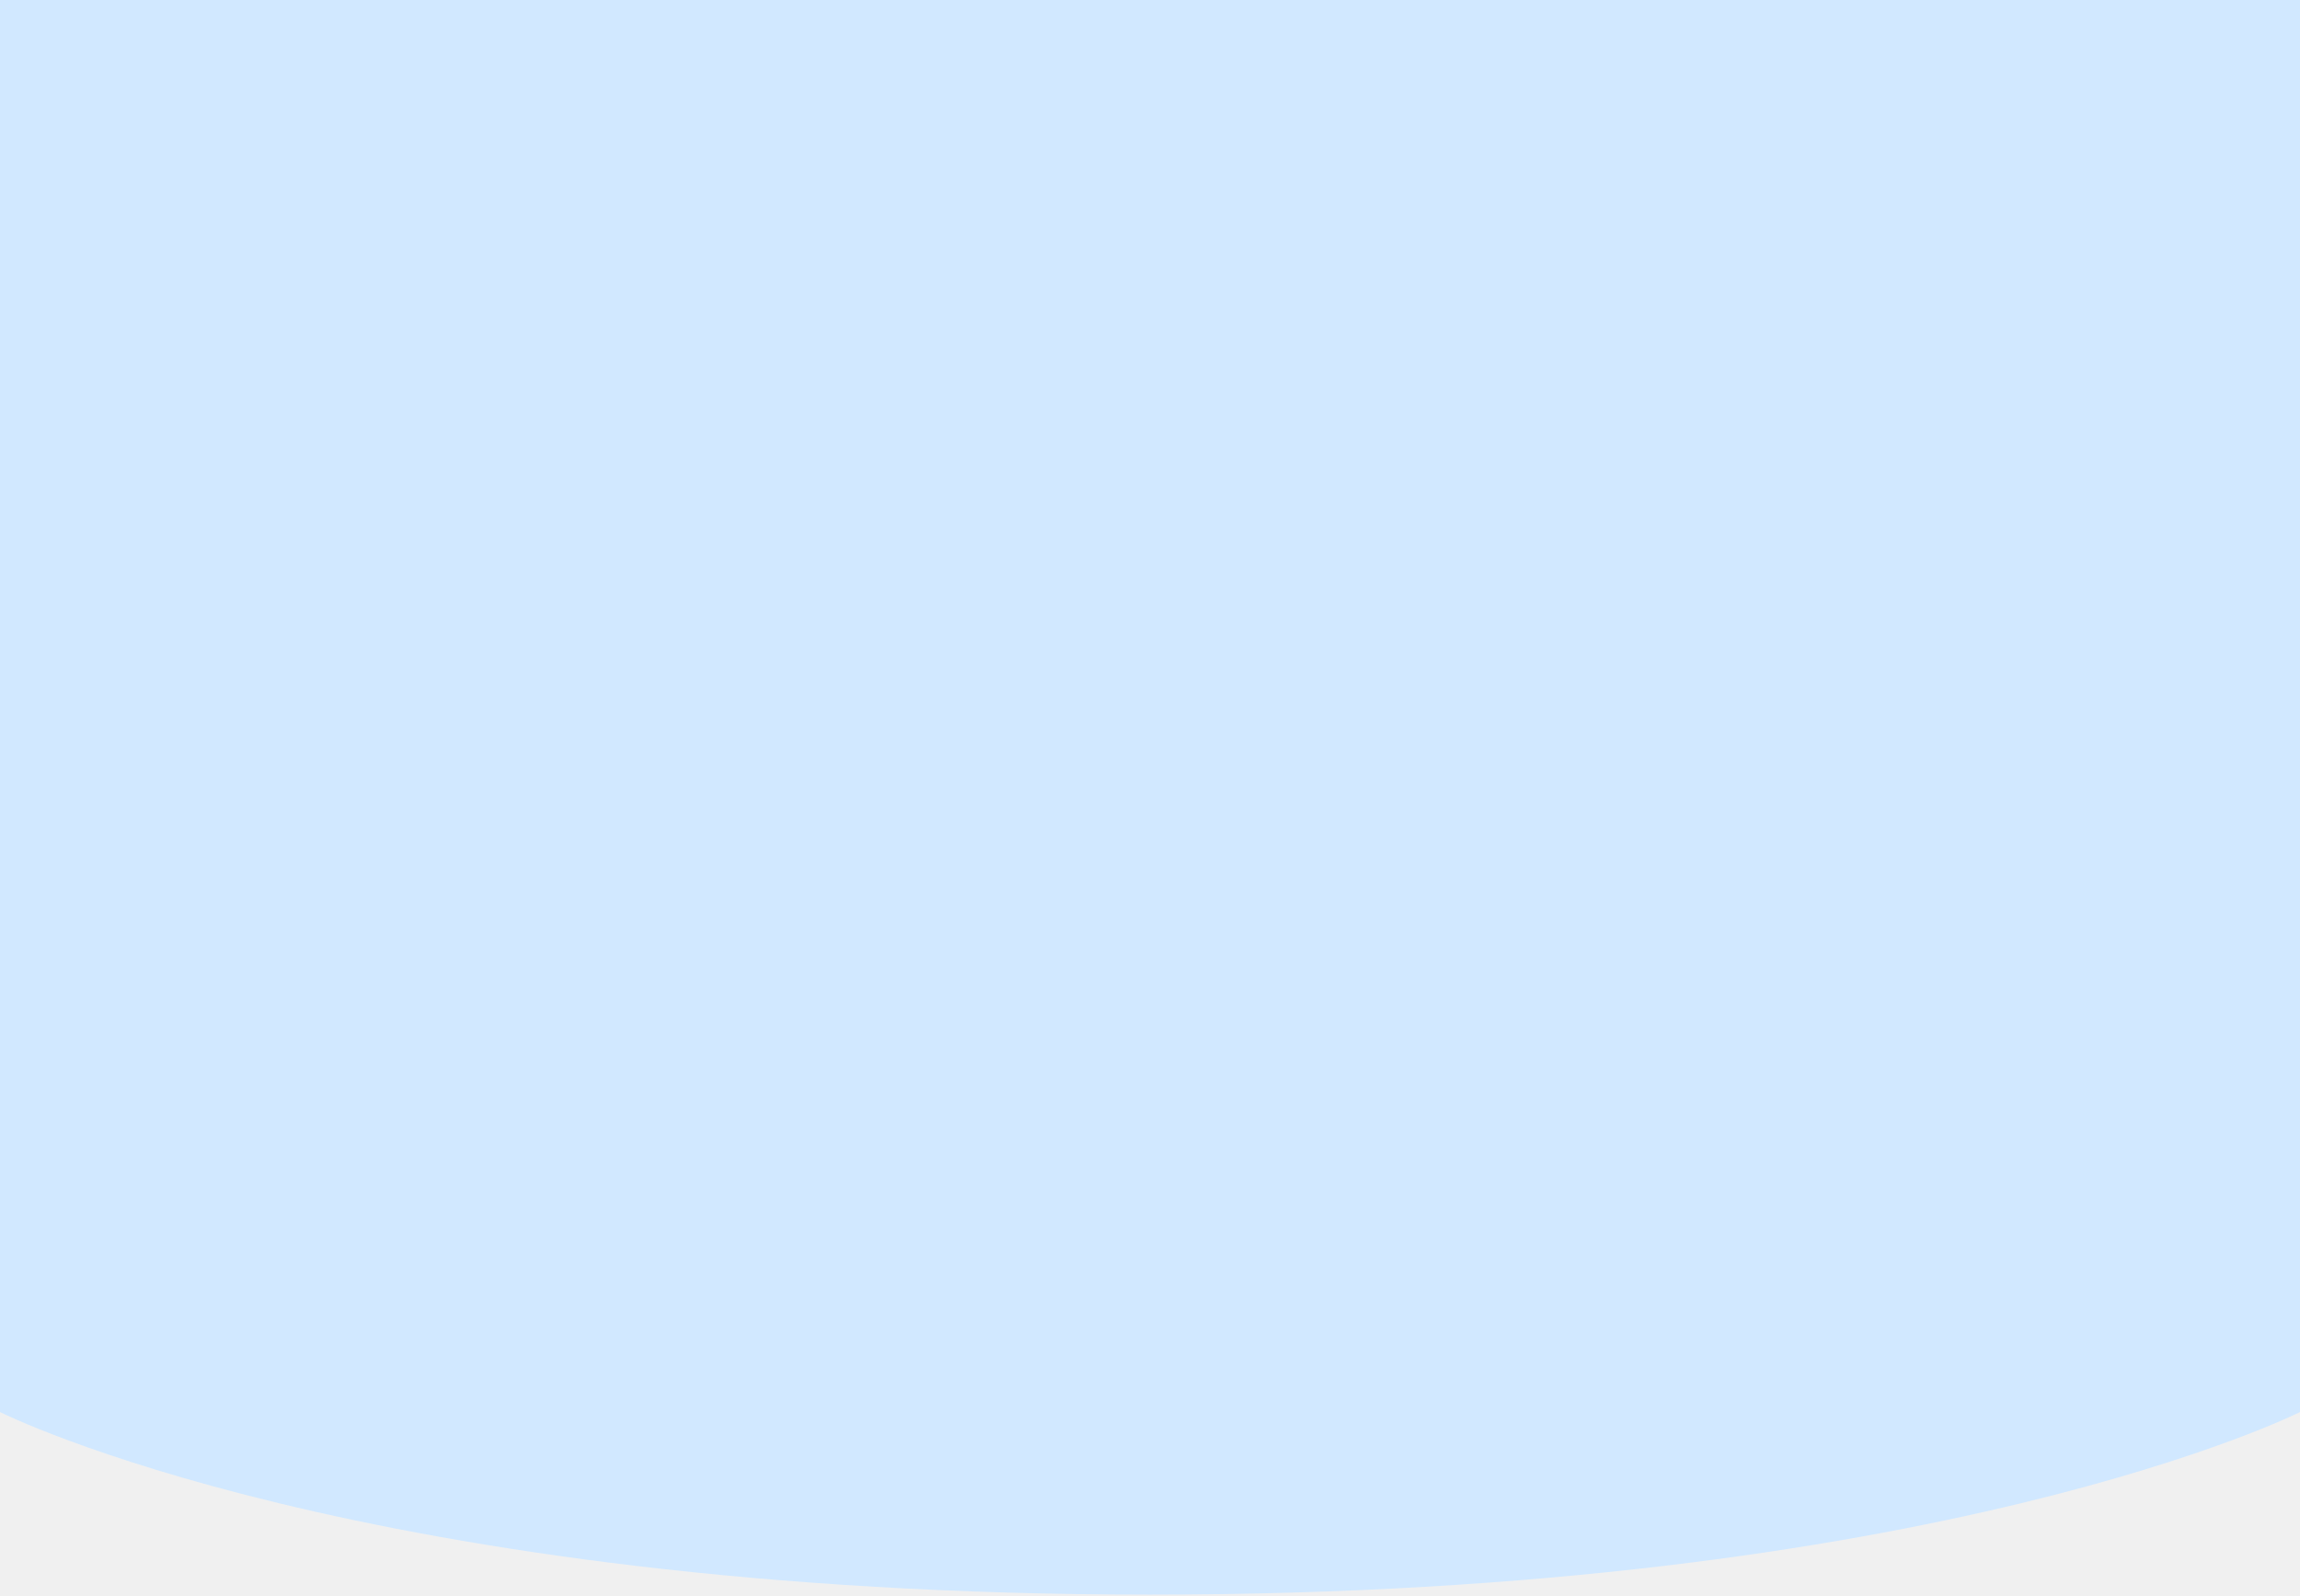
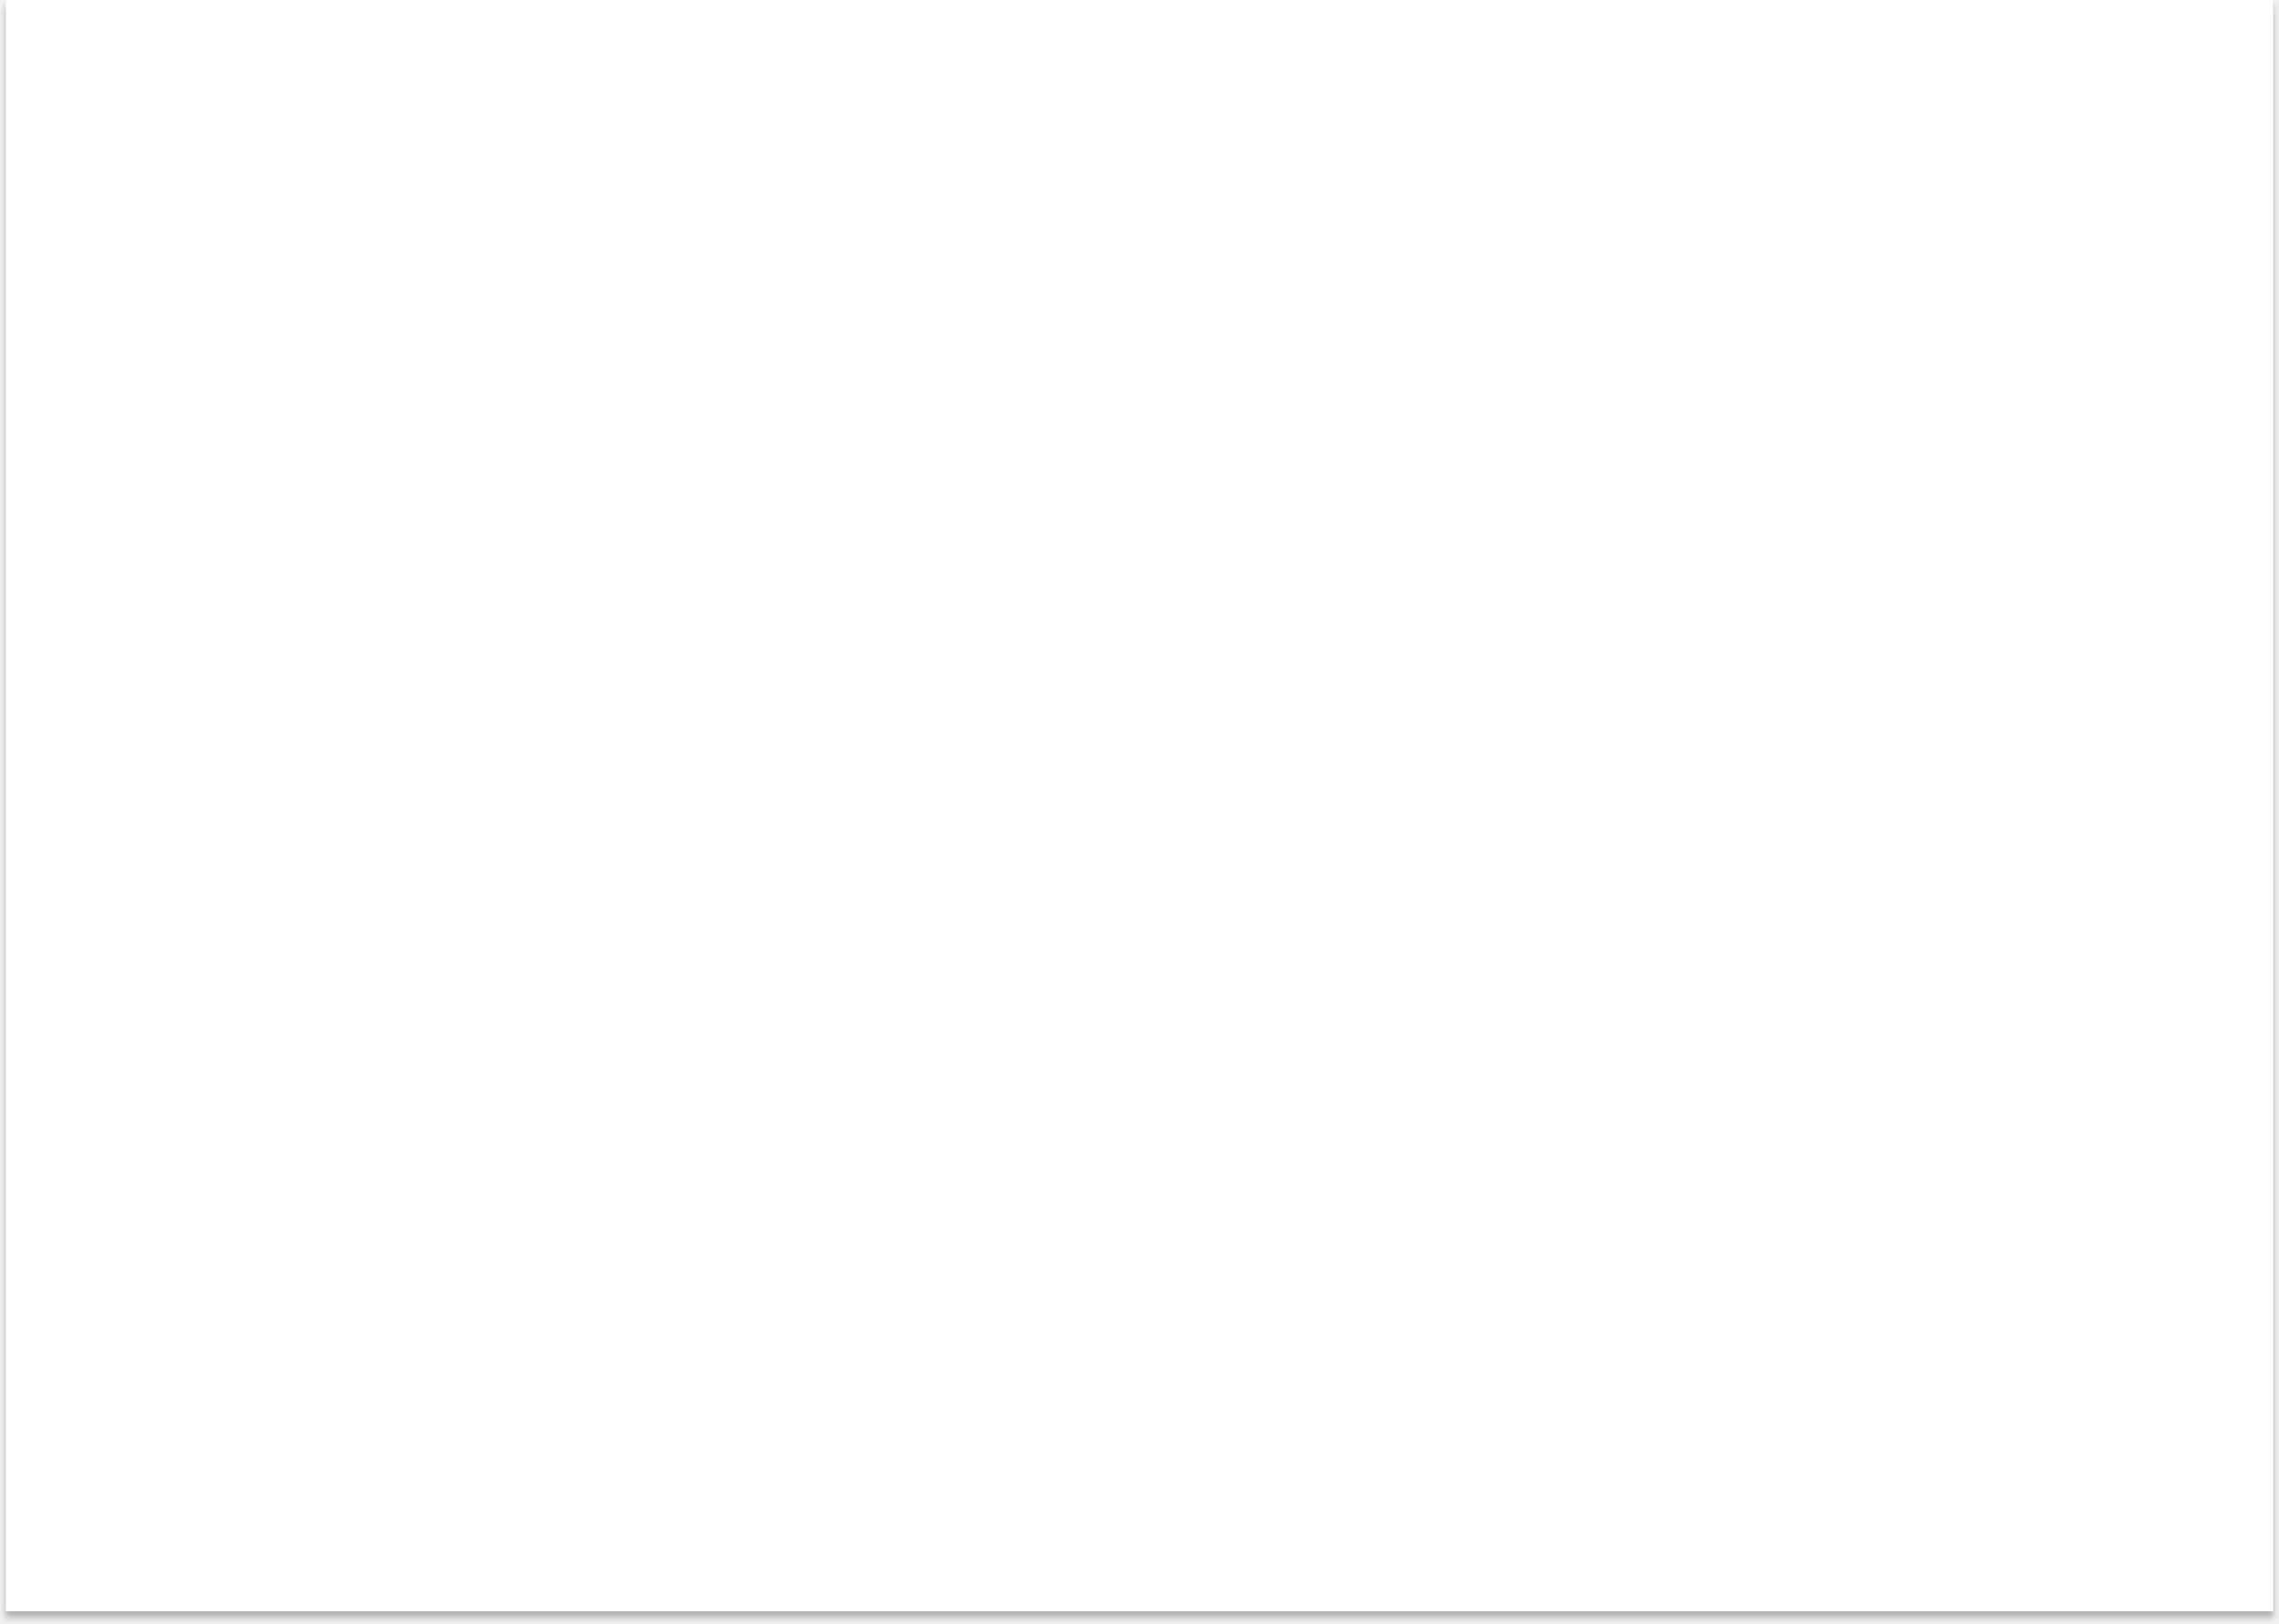
- <svg xmlns="http://www.w3.org/2000/svg" width="1440" height="999" viewBox="0 0 1440 999" fill="none">
-   <path d="M0 0H1440V884.182C1440 884.182 1213.5 998.5 720 998.5C226.5 998.5 0 884.182 0 884.182V0Z" fill="#D1E8FF" />
+ <svg xmlns="http://www.w3.org/2000/svg" width="1448" height="1032" viewBox="0 0 1448 1032" fill="none">
+   <g filter="url(#filter0_d_158_107)">
+     <path d="M4 0H1444V1024H4V0Z" fill="white" />
+   </g>
+   <defs>
+     <filter id="filter0_d_158_107" x="0" y="0" width="1448" height="1032" filterUnits="userSpaceOnUse" color-interpolation-filters="sRGB">
+       <feFlood flood-opacity="0" result="BackgroundImageFix" />
+       <feColorMatrix in="SourceAlpha" type="matrix" values="0 0 0 0 0 0 0 0 0 0 0 0 0 0 0 0 0 0 127 0" result="hardAlpha" />
+       <feOffset dy="4" />
+       <feGaussianBlur stdDeviation="2" />
+       <feComposite in2="hardAlpha" operator="out" />
+       <feColorMatrix type="matrix" values="0 0 0 0 0 0 0 0 0 0 0 0 0 0 0 0 0 0 0.25 0" />
+       <feBlend mode="normal" in2="BackgroundImageFix" result="effect1_dropShadow_158_107" />
+       <feBlend mode="normal" in="SourceGraphic" in2="effect1_dropShadow_158_107" result="shape" />
+     </filter>
+   </defs>
</svg>
